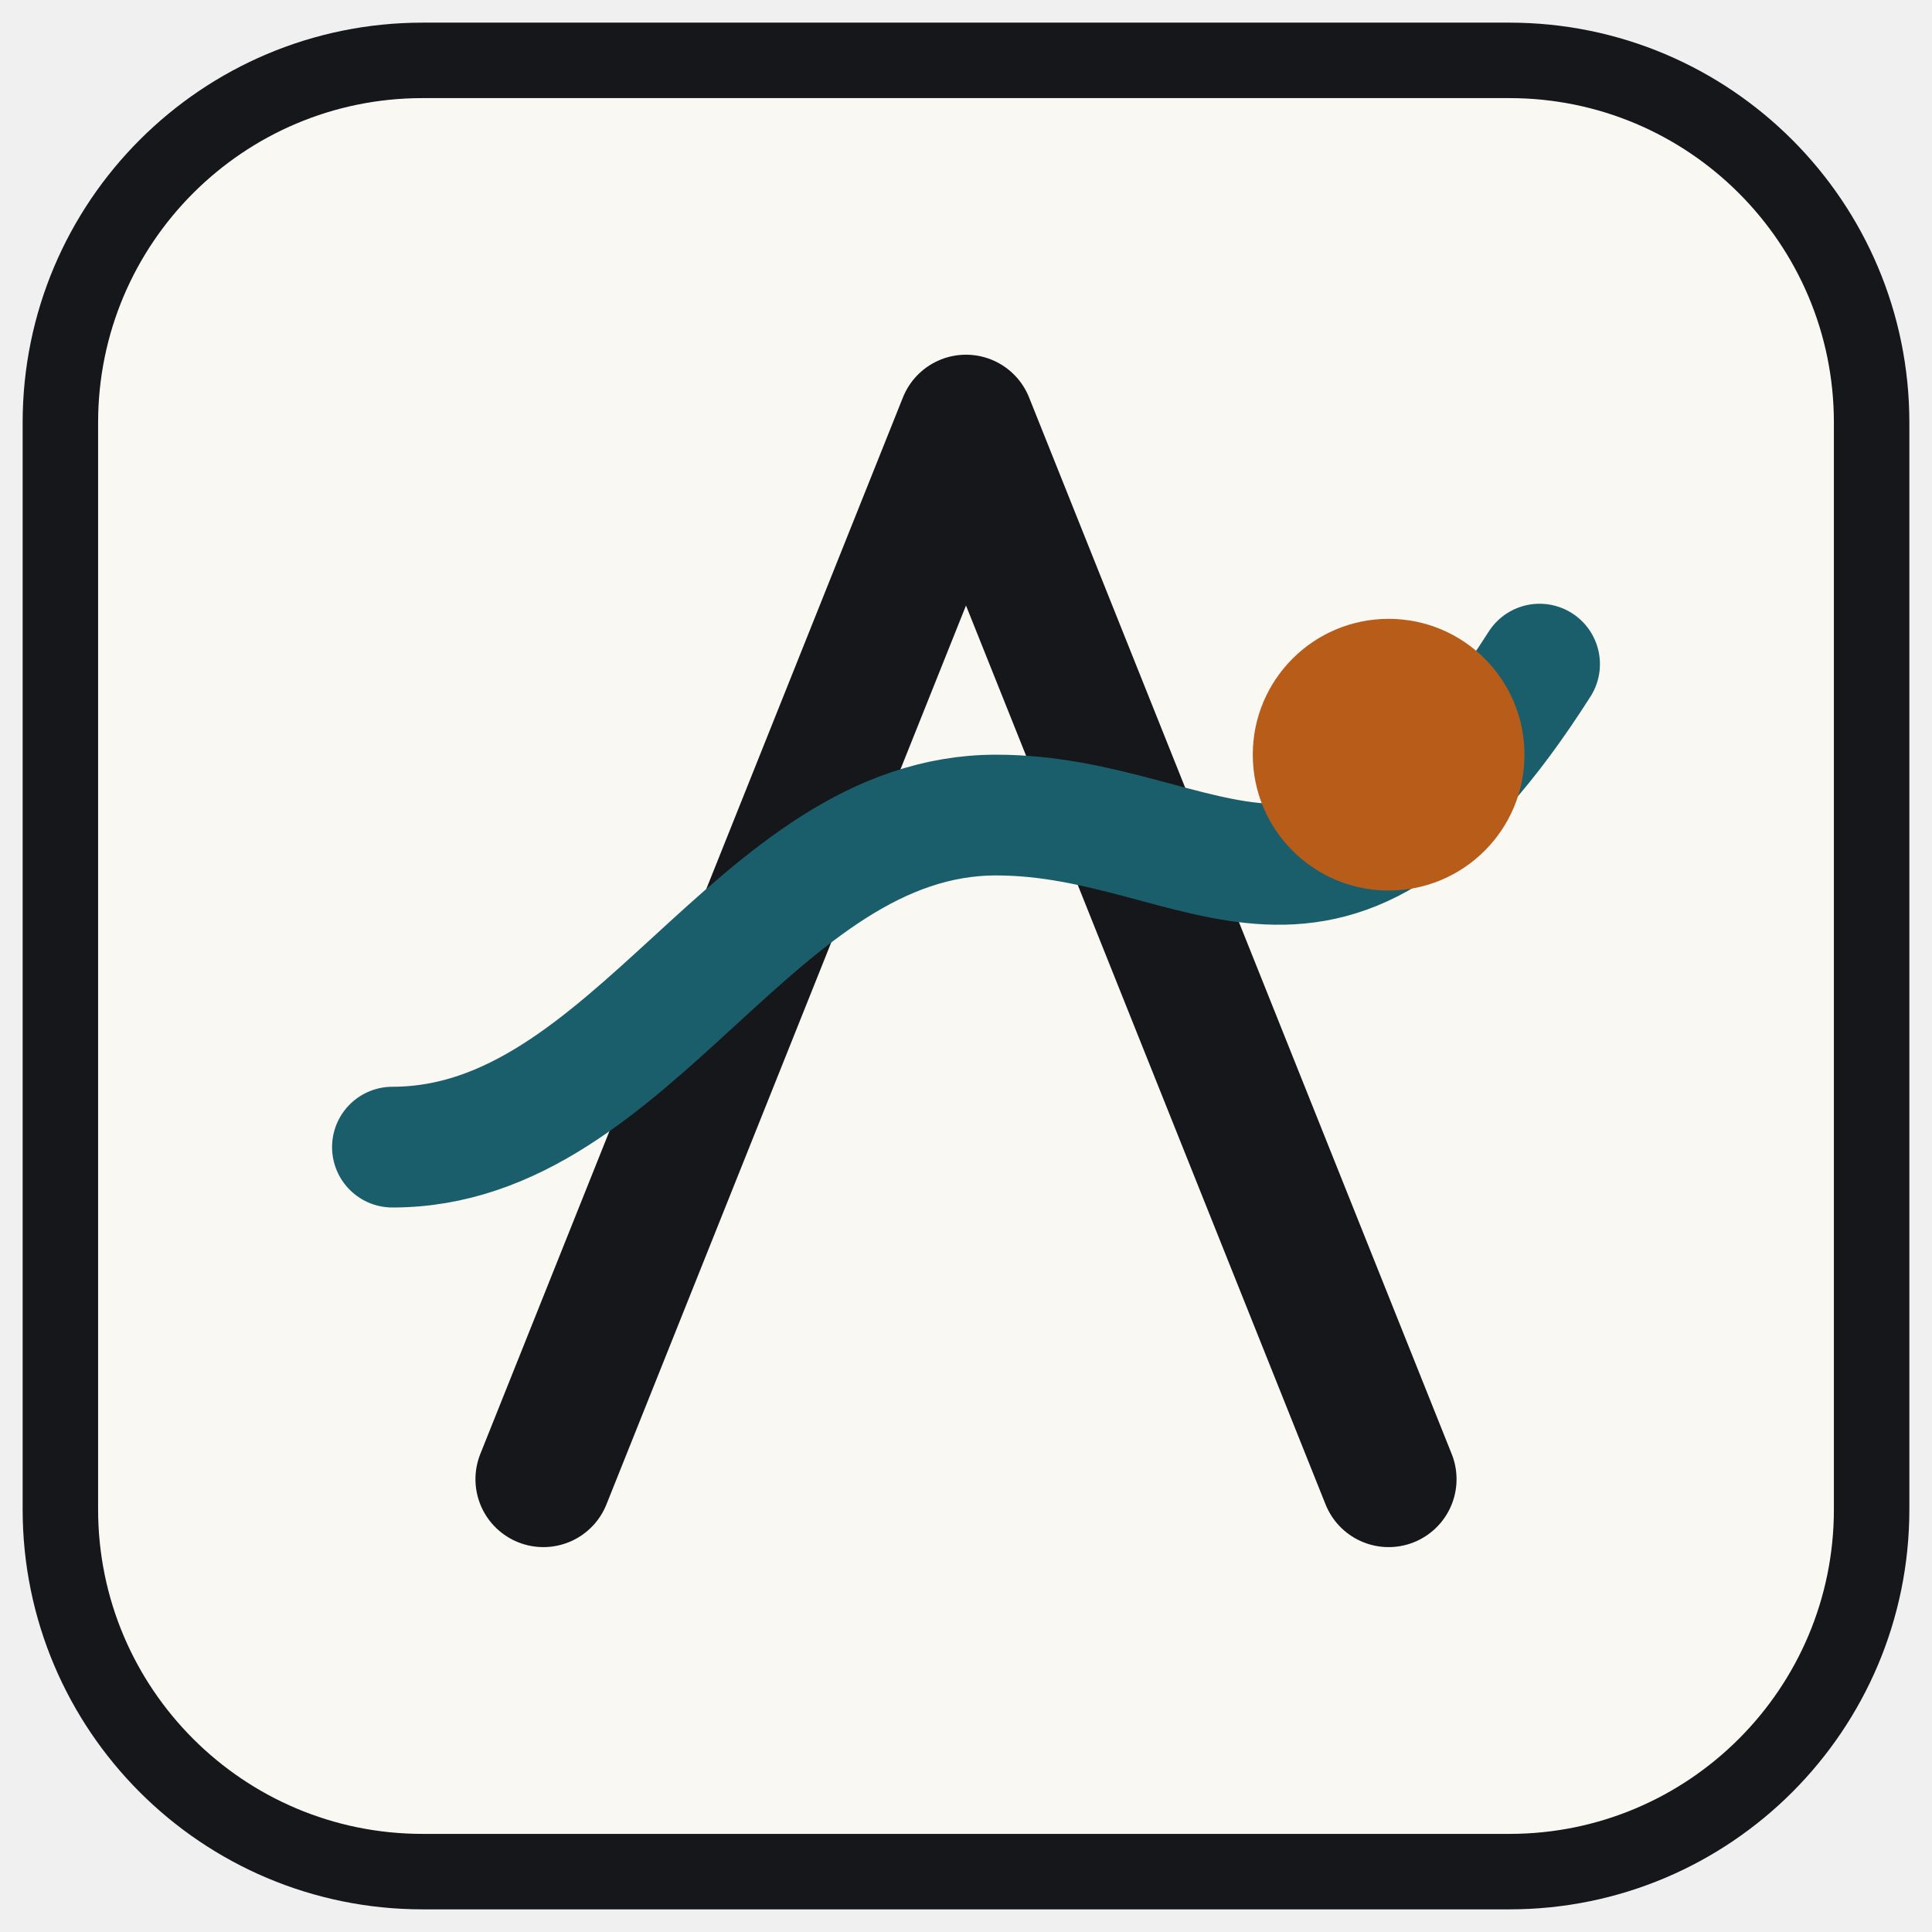
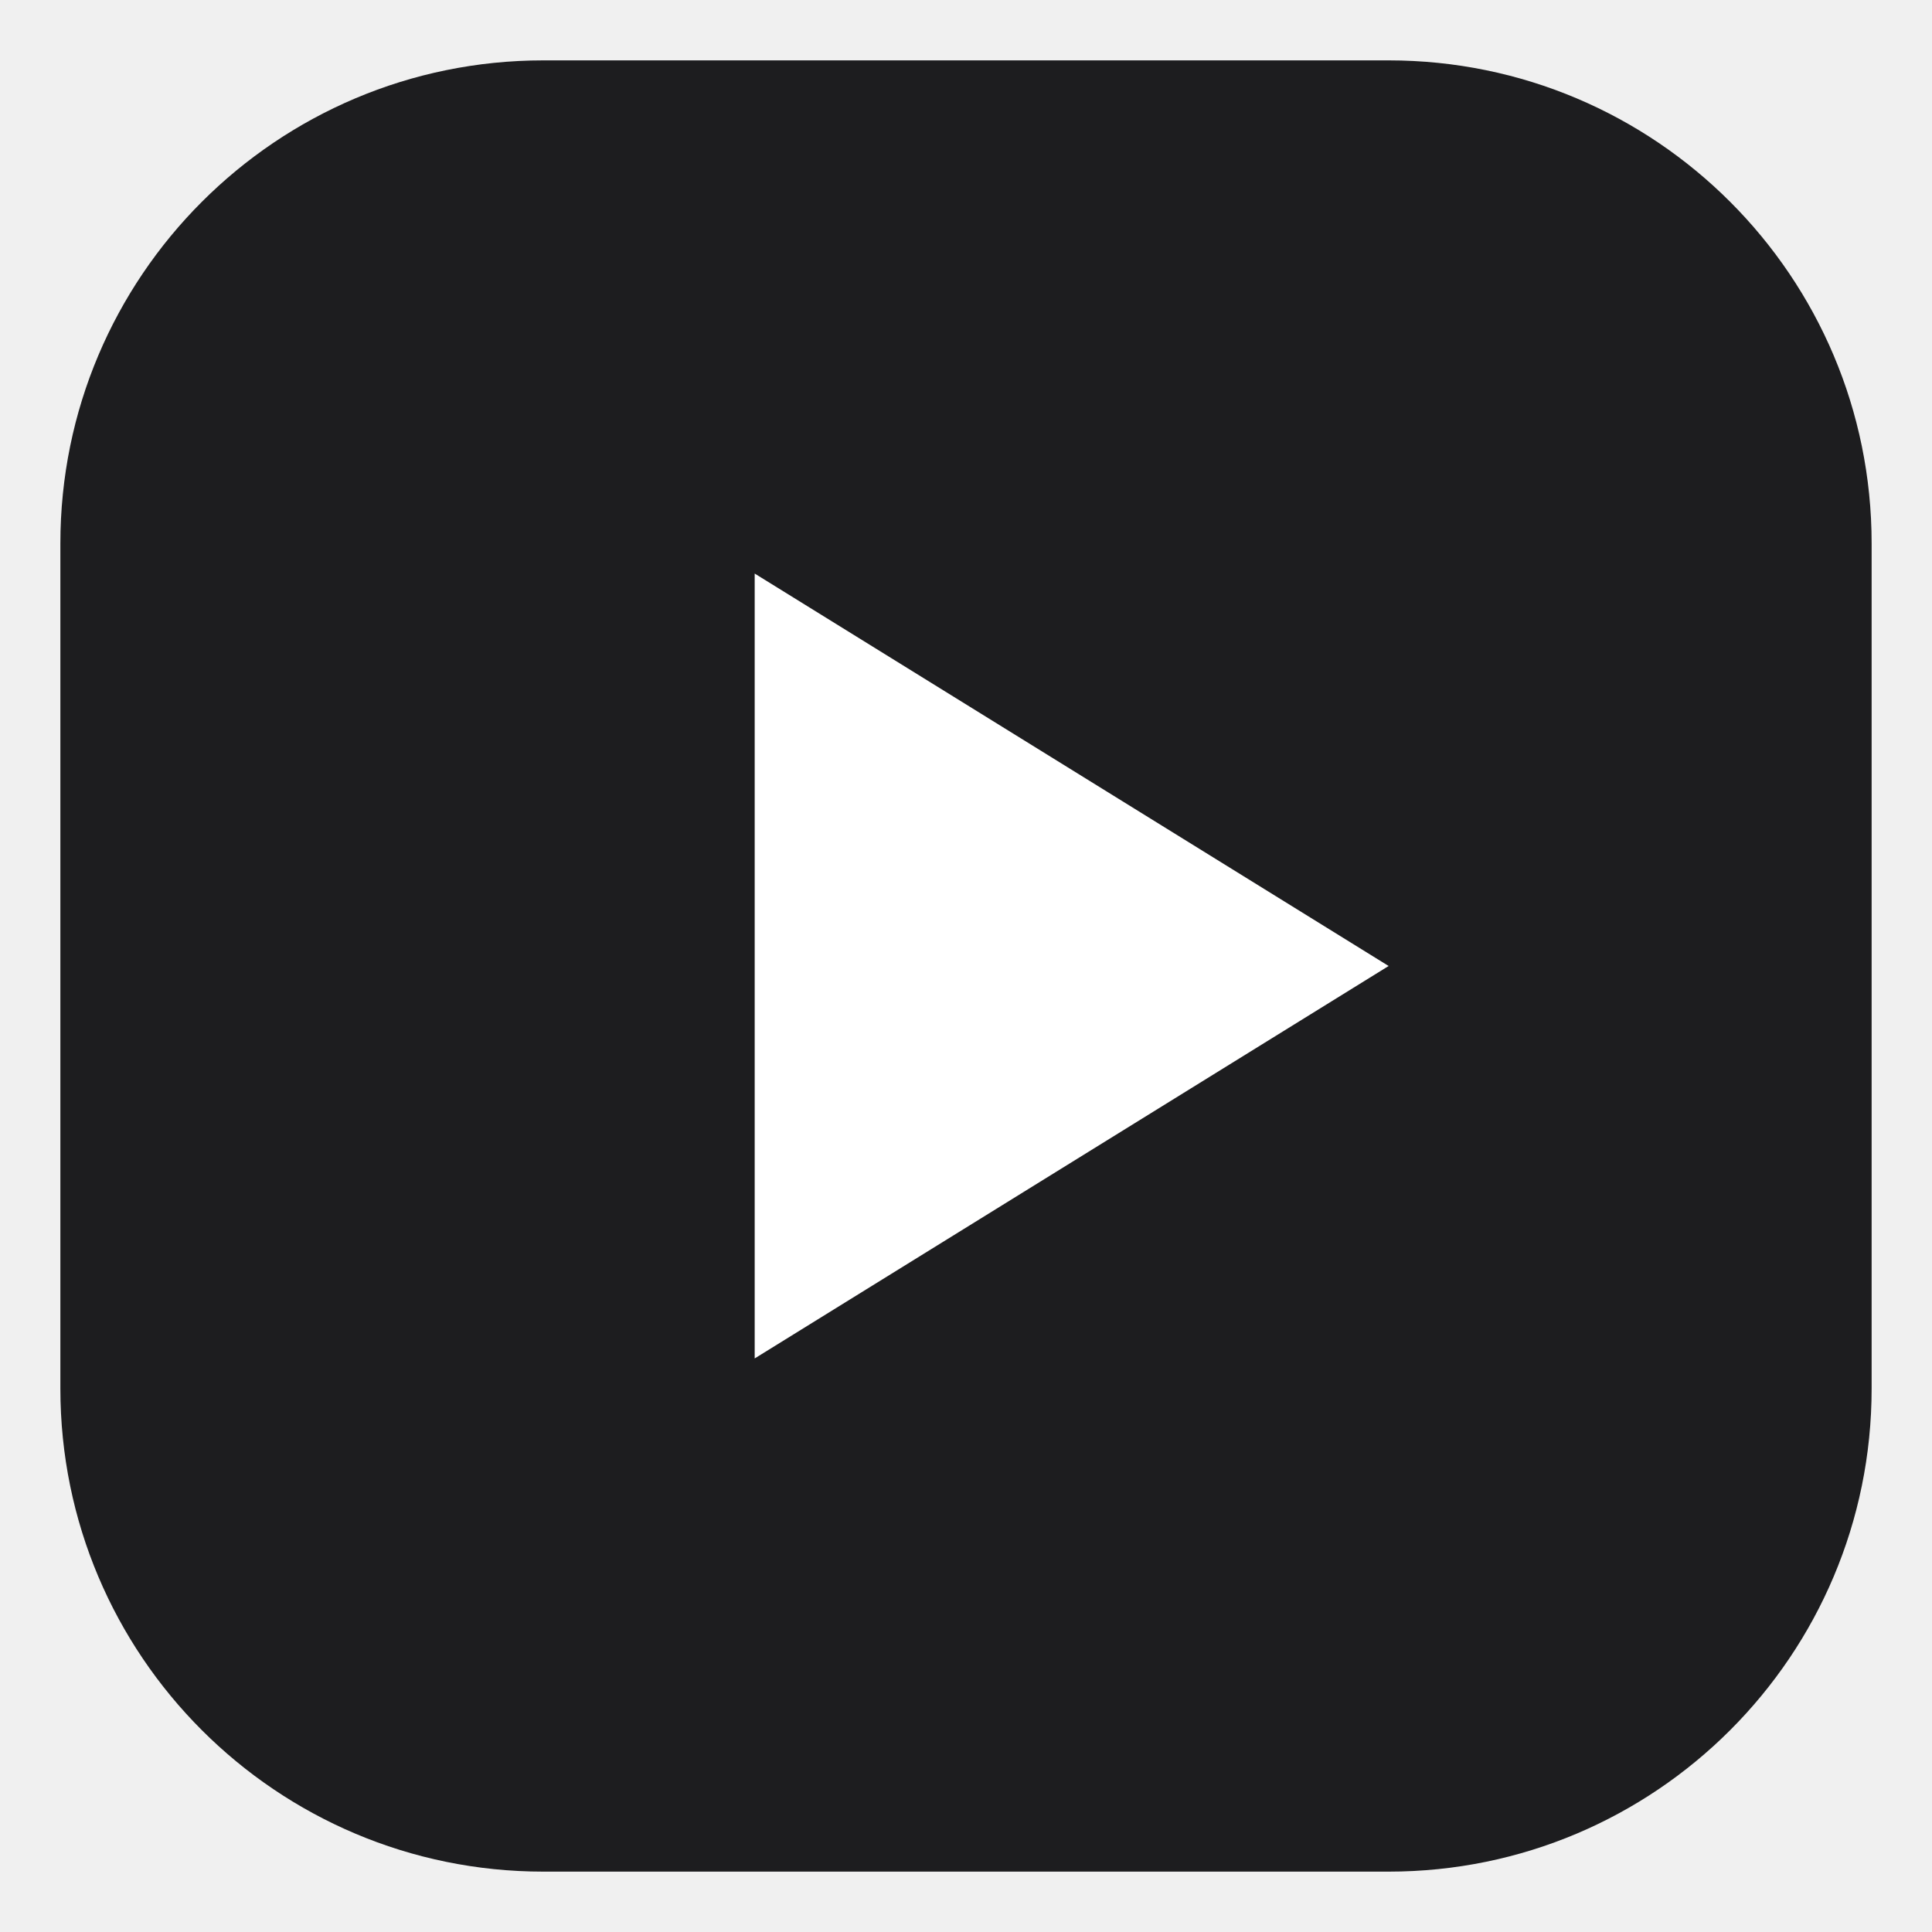
<svg xmlns="http://www.w3.org/2000/svg" viewBox="0 0 64 64" fill="none">
-   <rect x="2" y="2" width="60" height="60" rx="12" fill="#FAF8F3" stroke="#15171A" stroke-width="2.5" />
-   <path d="M18 49L32 14L46 49" stroke="#15171A" stroke-width="4.5" stroke-linecap="round" stroke-linejoin="round" />
-   <path d="M13 38C21 38 25 27 33 27C40 27 44 33 51 22" stroke="#1B5E6B" stroke-width="4" stroke-linecap="round" />
-   <circle cx="46" cy="25" r="4.5" fill="#B85D19" />
+   <rect x="2" y="2" width="60" height="60" rx="16" fill="#1D1D1F" />
+   <polygon points="25 19 46 32 25 45 25 19" fill="#FFFFFF" />
</svg>
